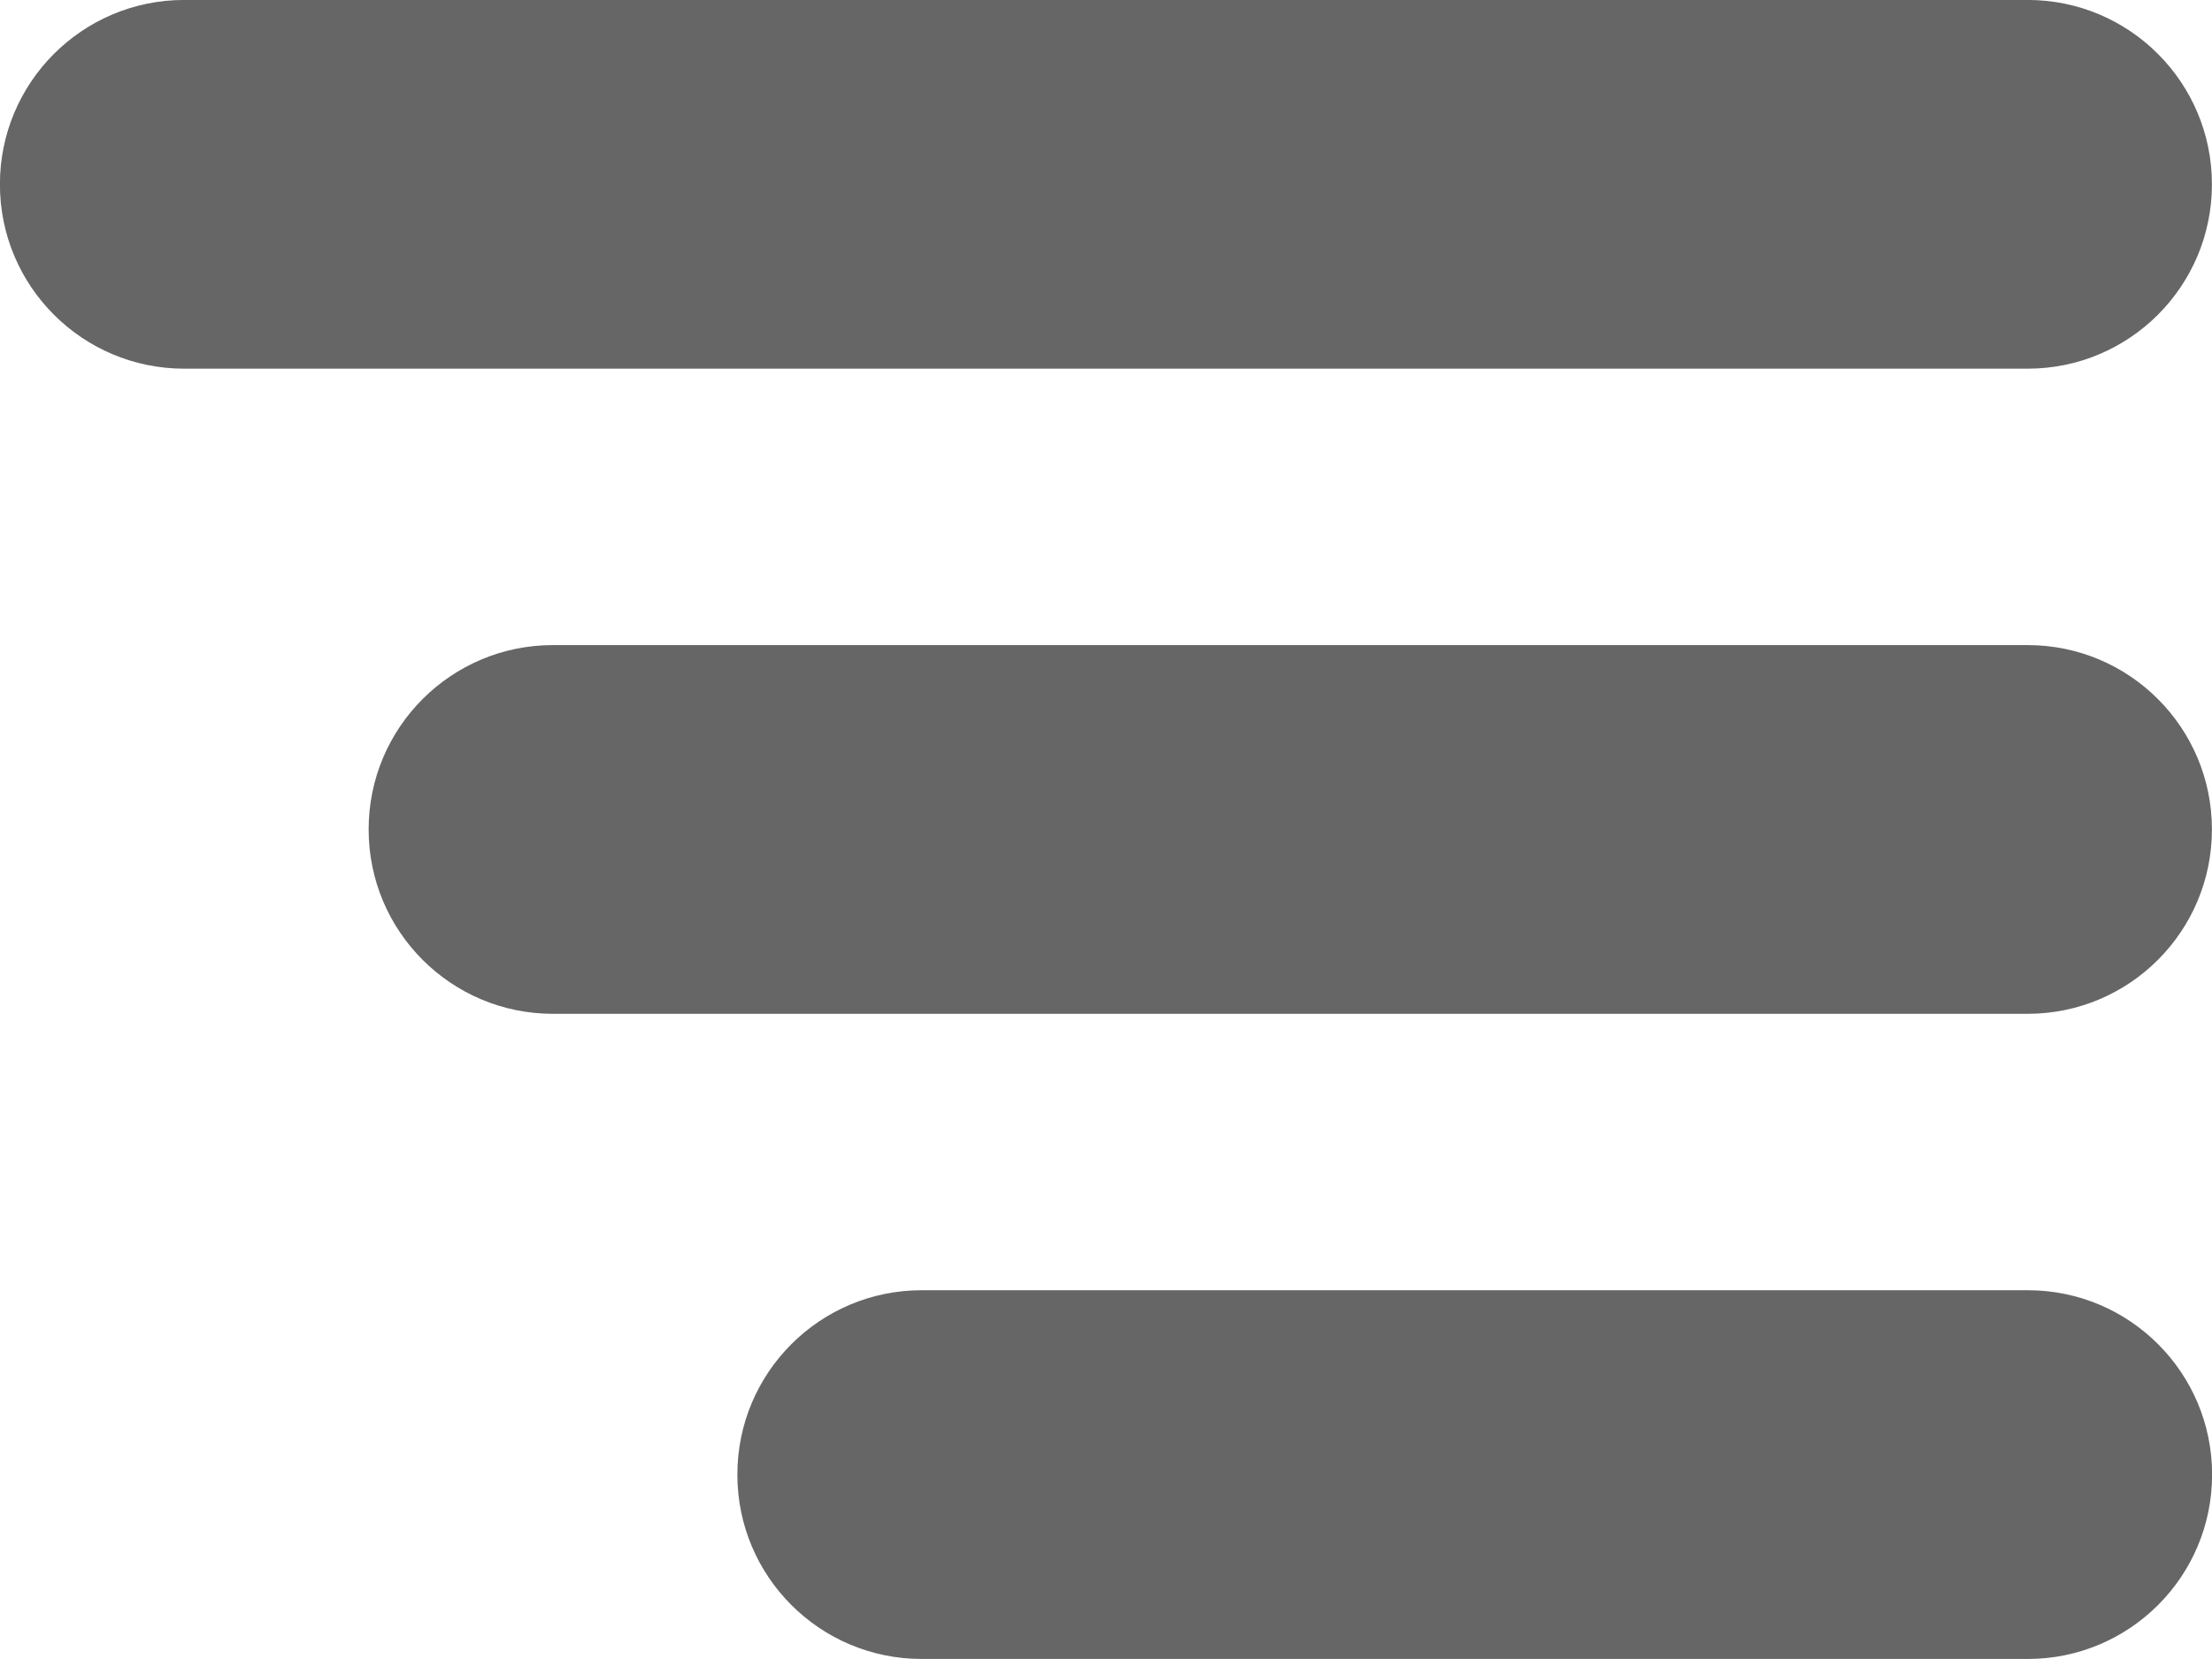
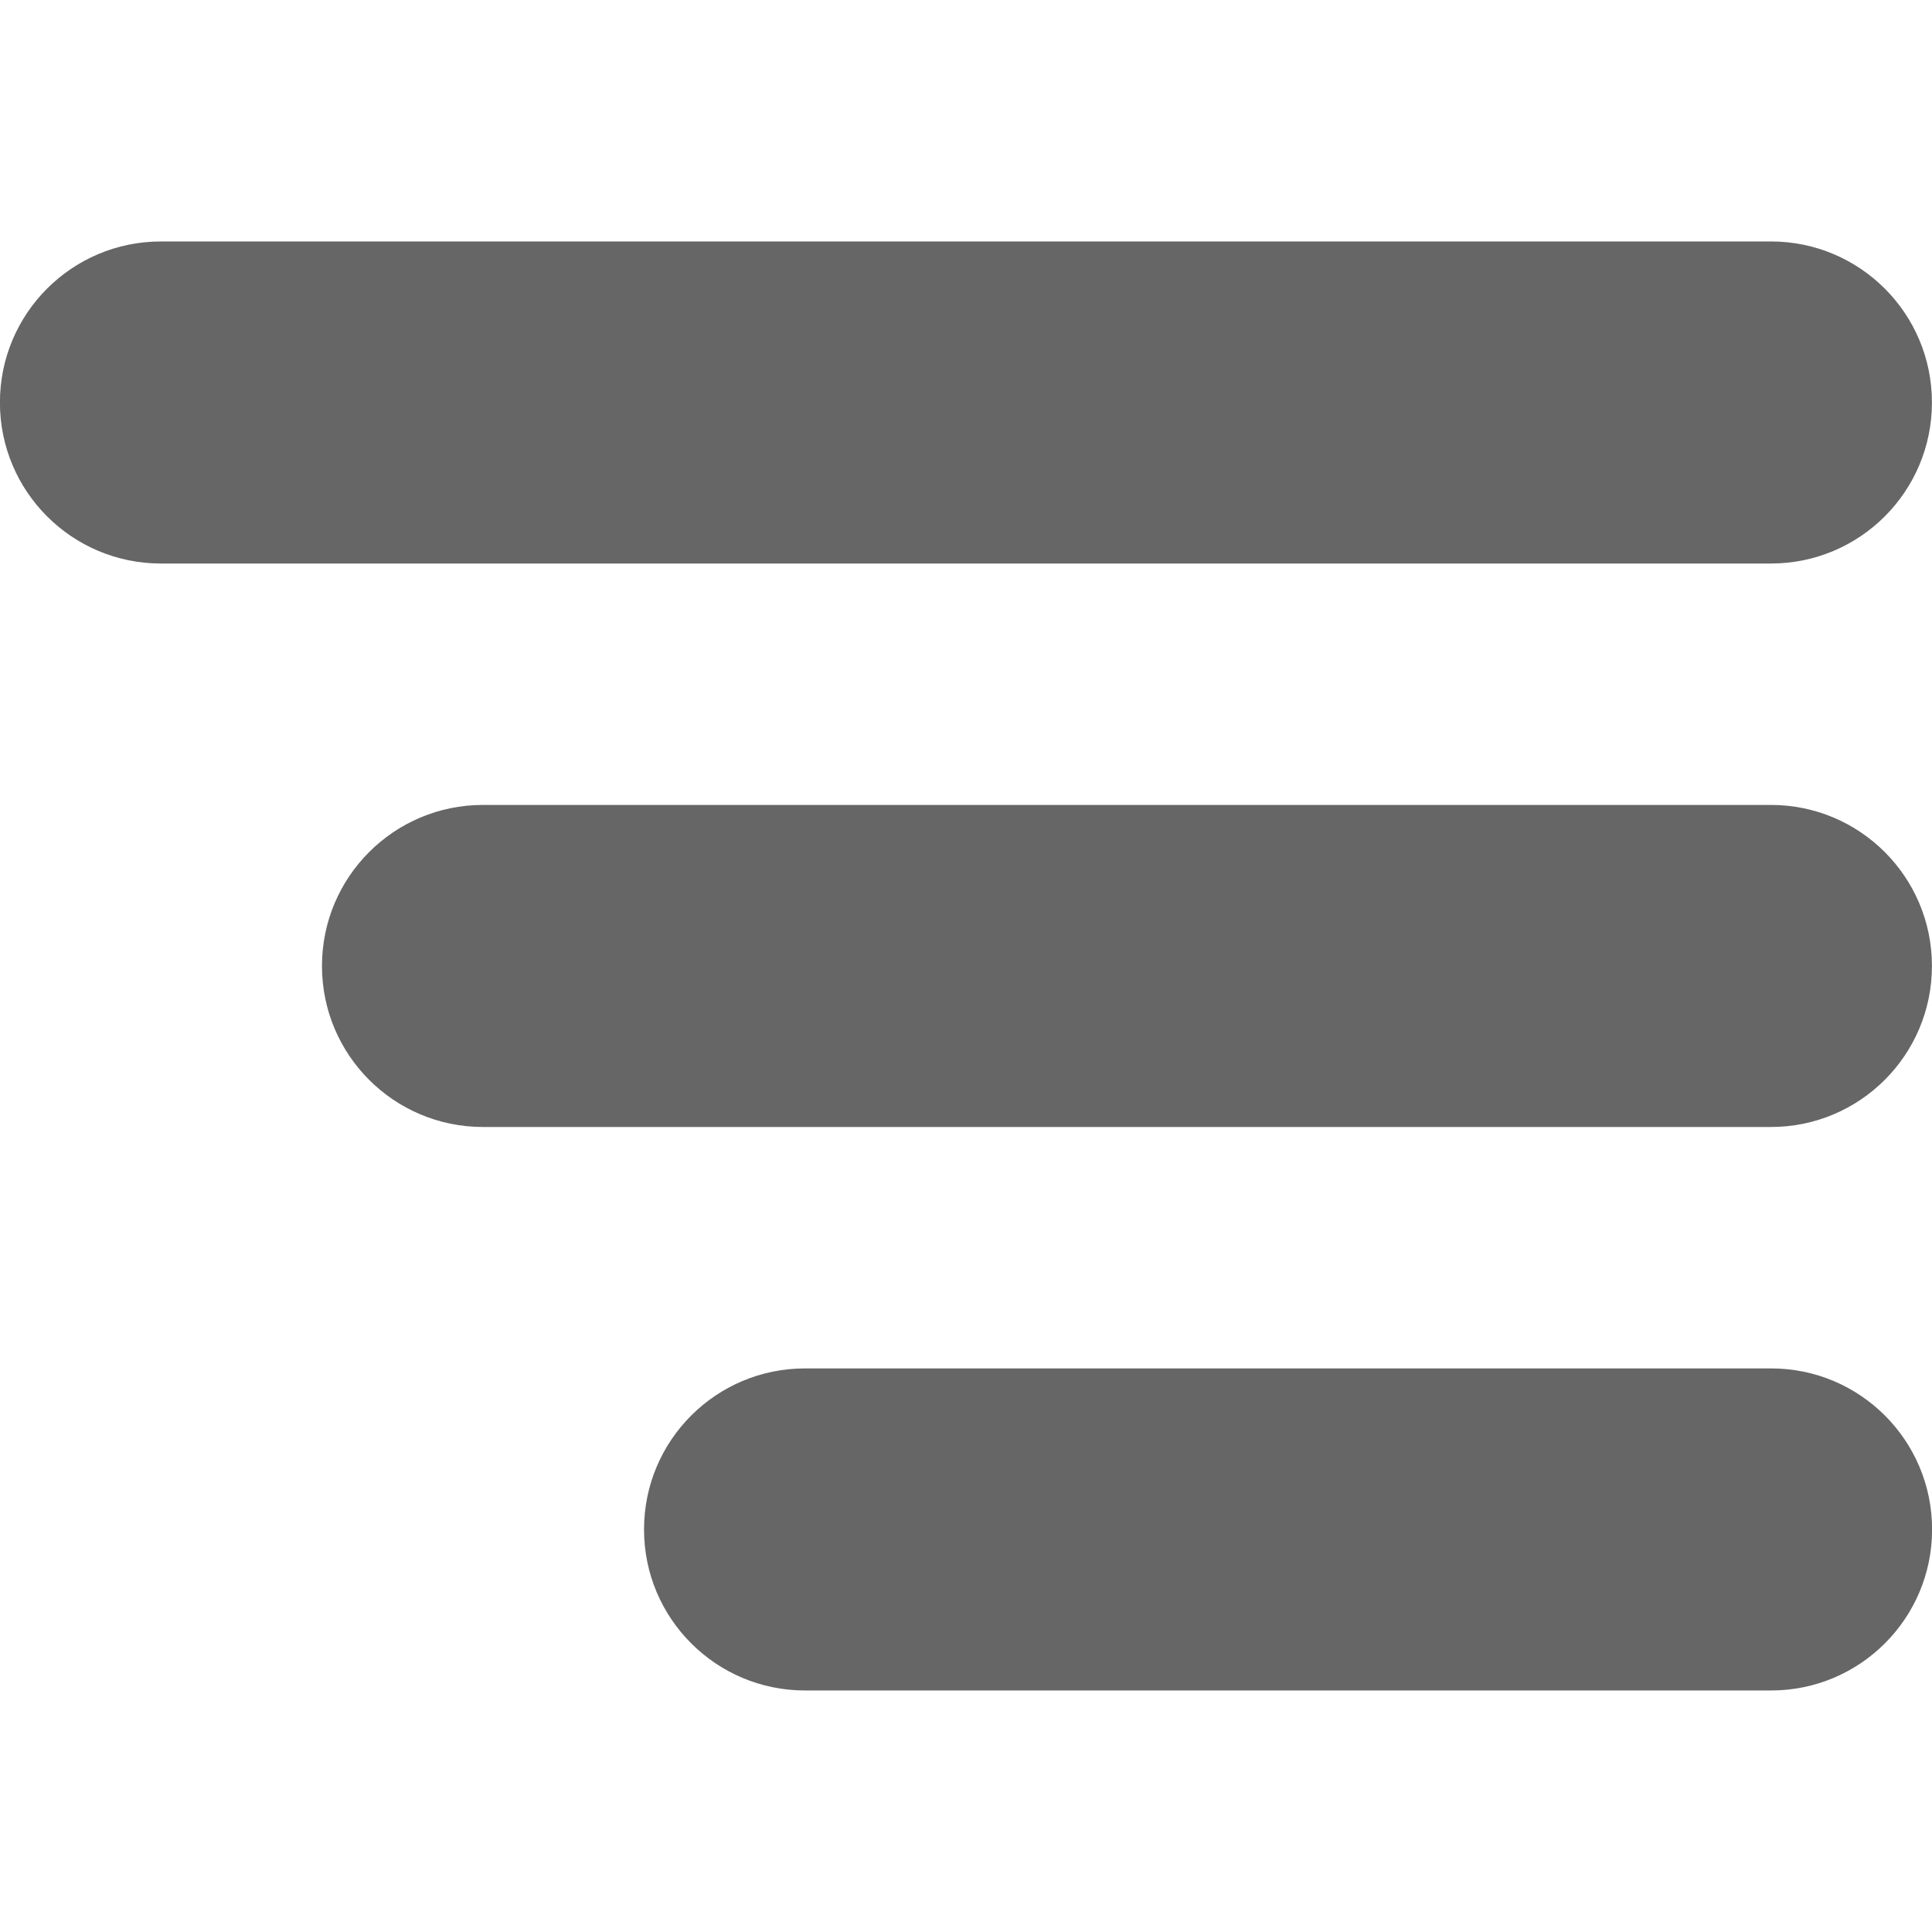
- <svg xmlns="http://www.w3.org/2000/svg" width="12.7mm" height="9.525mm" viewBox="0 0 12.7 9.525" version="1.1" id="svg287">
+ <svg xmlns="http://www.w3.org/2000/svg" width="48" height="48" viewBox="0 0 12.7 12.7" version="1.1" id="svg287">
  <defs id="defs281" />
  <g id="layer1" transform="translate(-90.41191,-112.4102)">
-     <g id="g4010" transform="translate(27.32145,-24.64408)">
+     <g id="g4010" transform="translate(27.32145,-23.05653)">
      <rect style="fill:#666666;fill-opacity:1;stroke:none;stroke-width:0;stroke-miterlimit:4;stroke-dasharray:none;stroke-opacity:0" id="rect3979" width="12.7" height="2.117" x="63.09" y="137.054" rx="1.058" ry="1.058" />
      <rect style="fill:#666666;fill-opacity:1;stroke:none;stroke-width:0;stroke-miterlimit:4;stroke-dasharray:none;stroke-opacity:0" id="rect3983" width="10.583" height="2.117" x="65.207" y="140.758" rx="1.058" ry="1.058" />
      <rect style="fill:#666666;fill-opacity:1;stroke:none;stroke-width:0;stroke-miterlimit:4;stroke-dasharray:none;stroke-opacity:0" id="rect3985" width="8.467" height="2.117" x="67.324" y="144.462" rx="1.058" ry="1.058" />
    </g>
  </g>
</svg>
